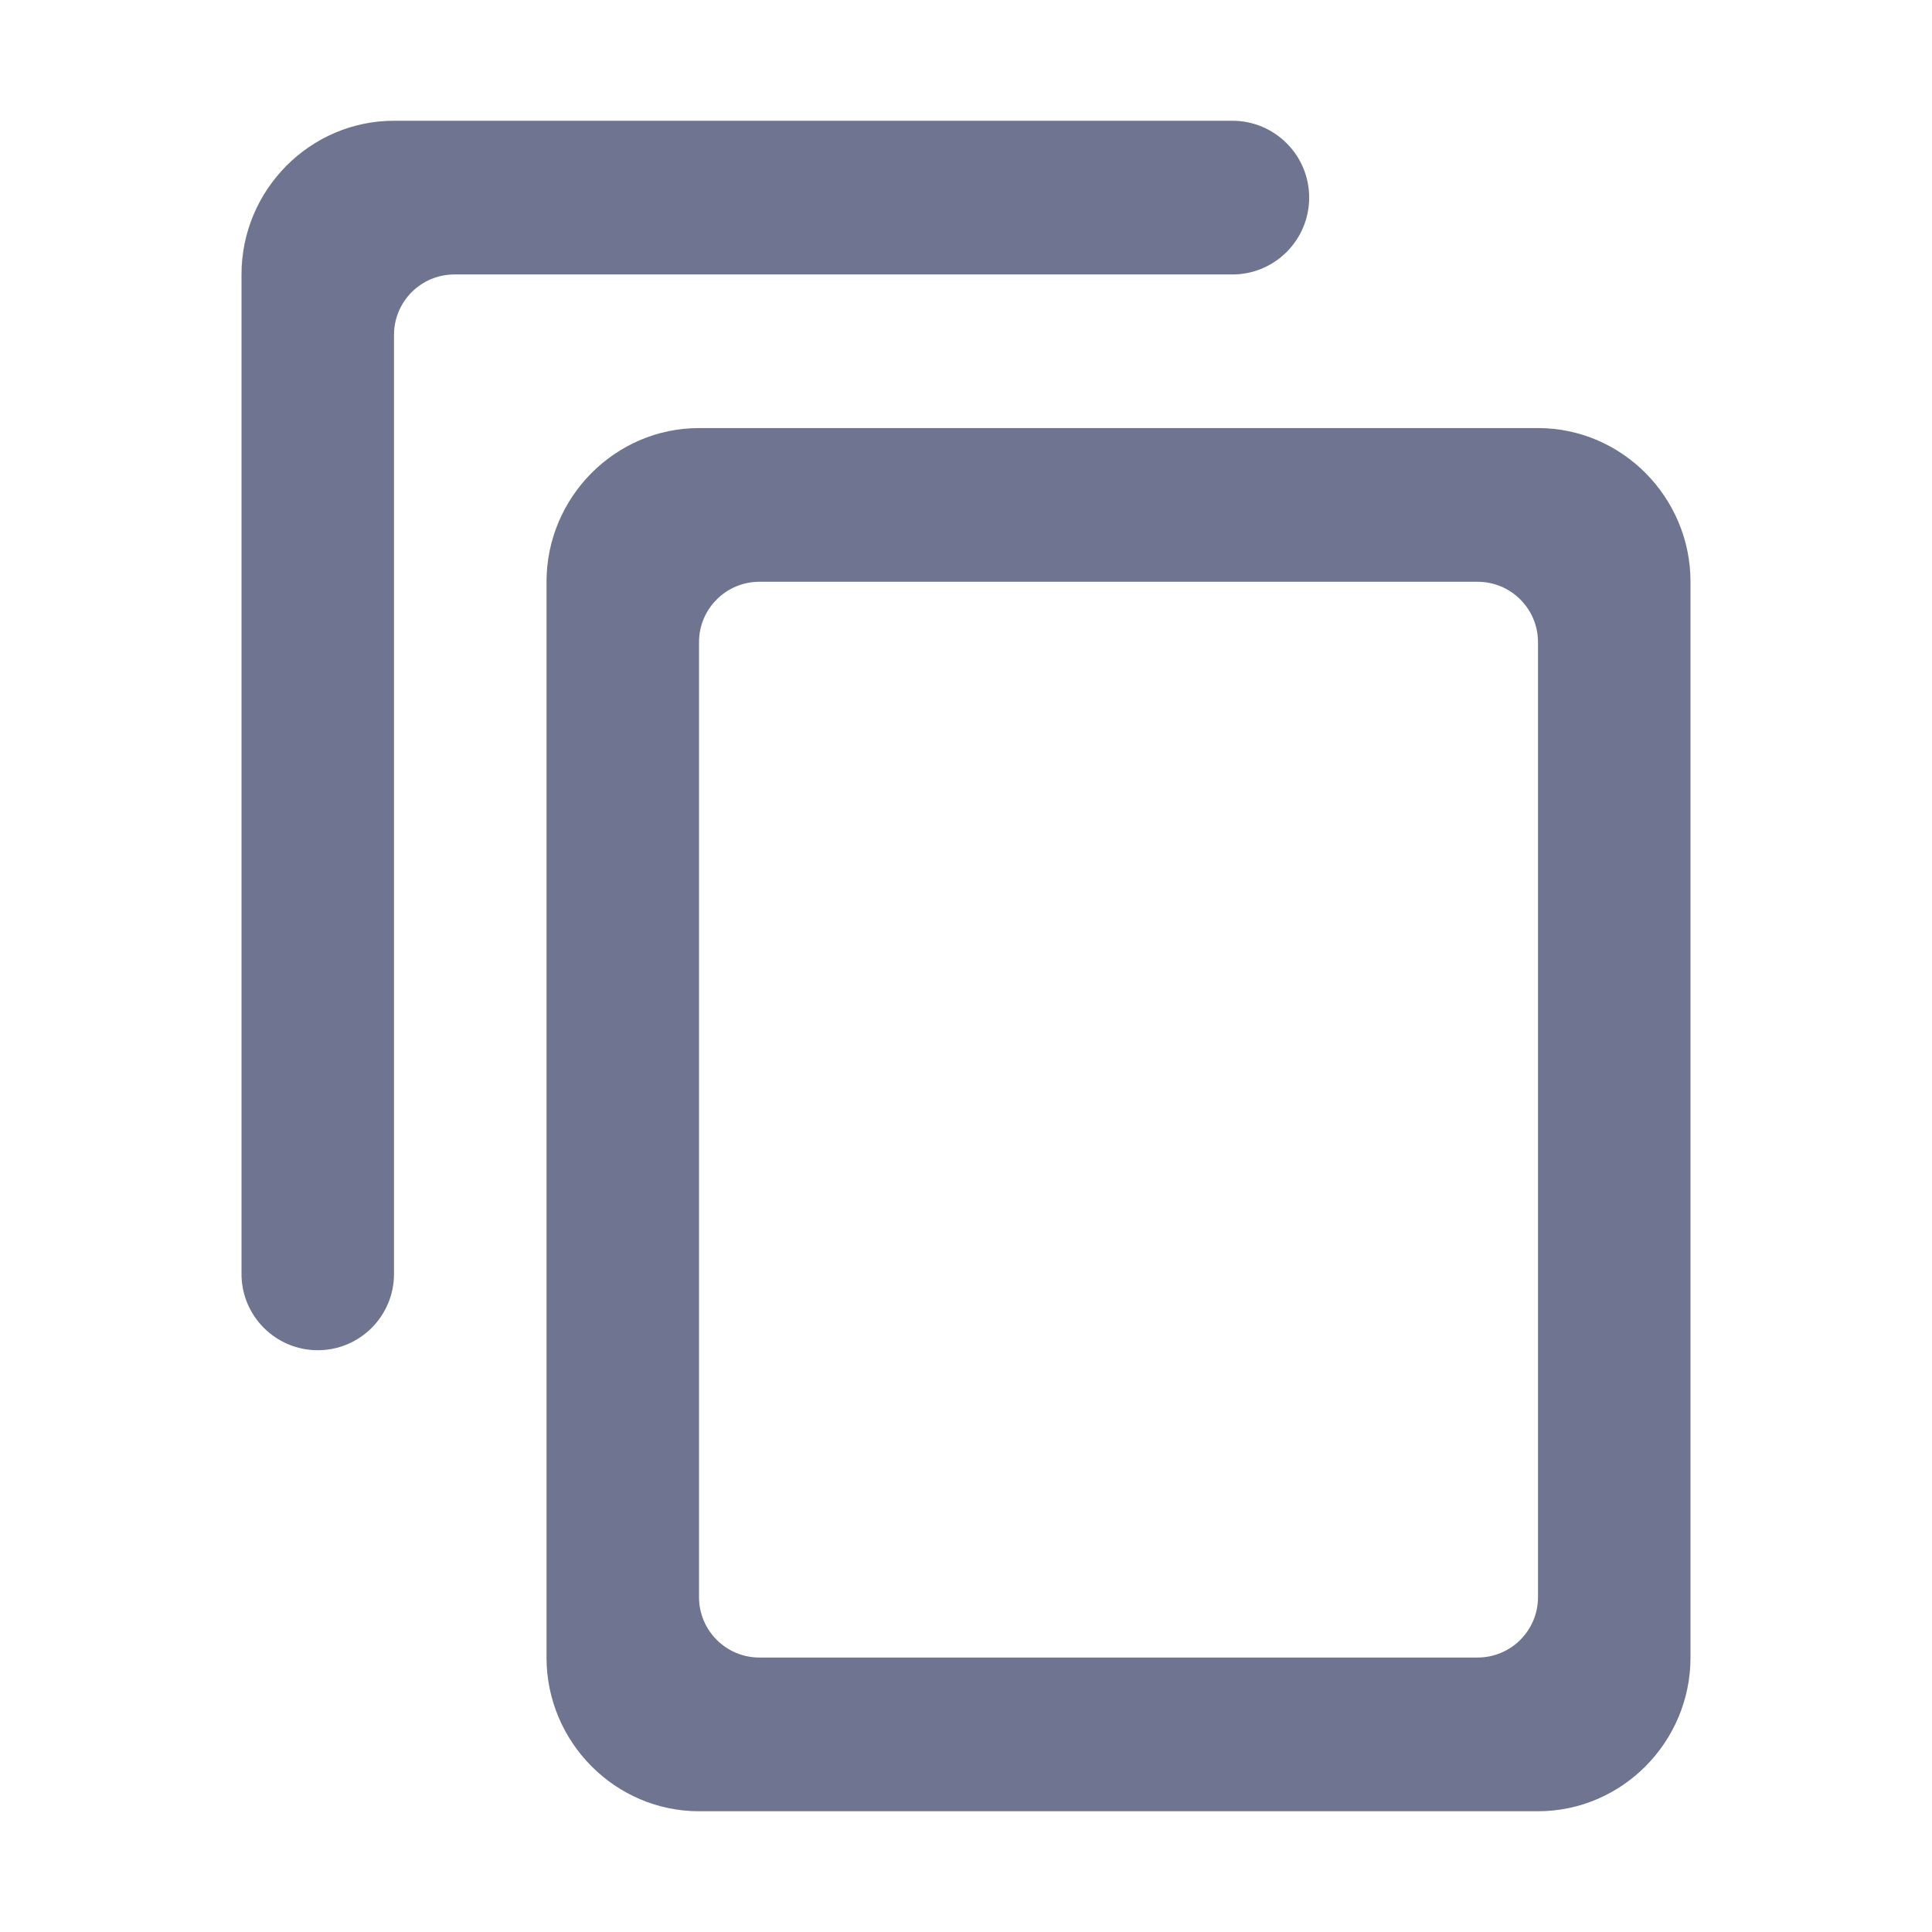
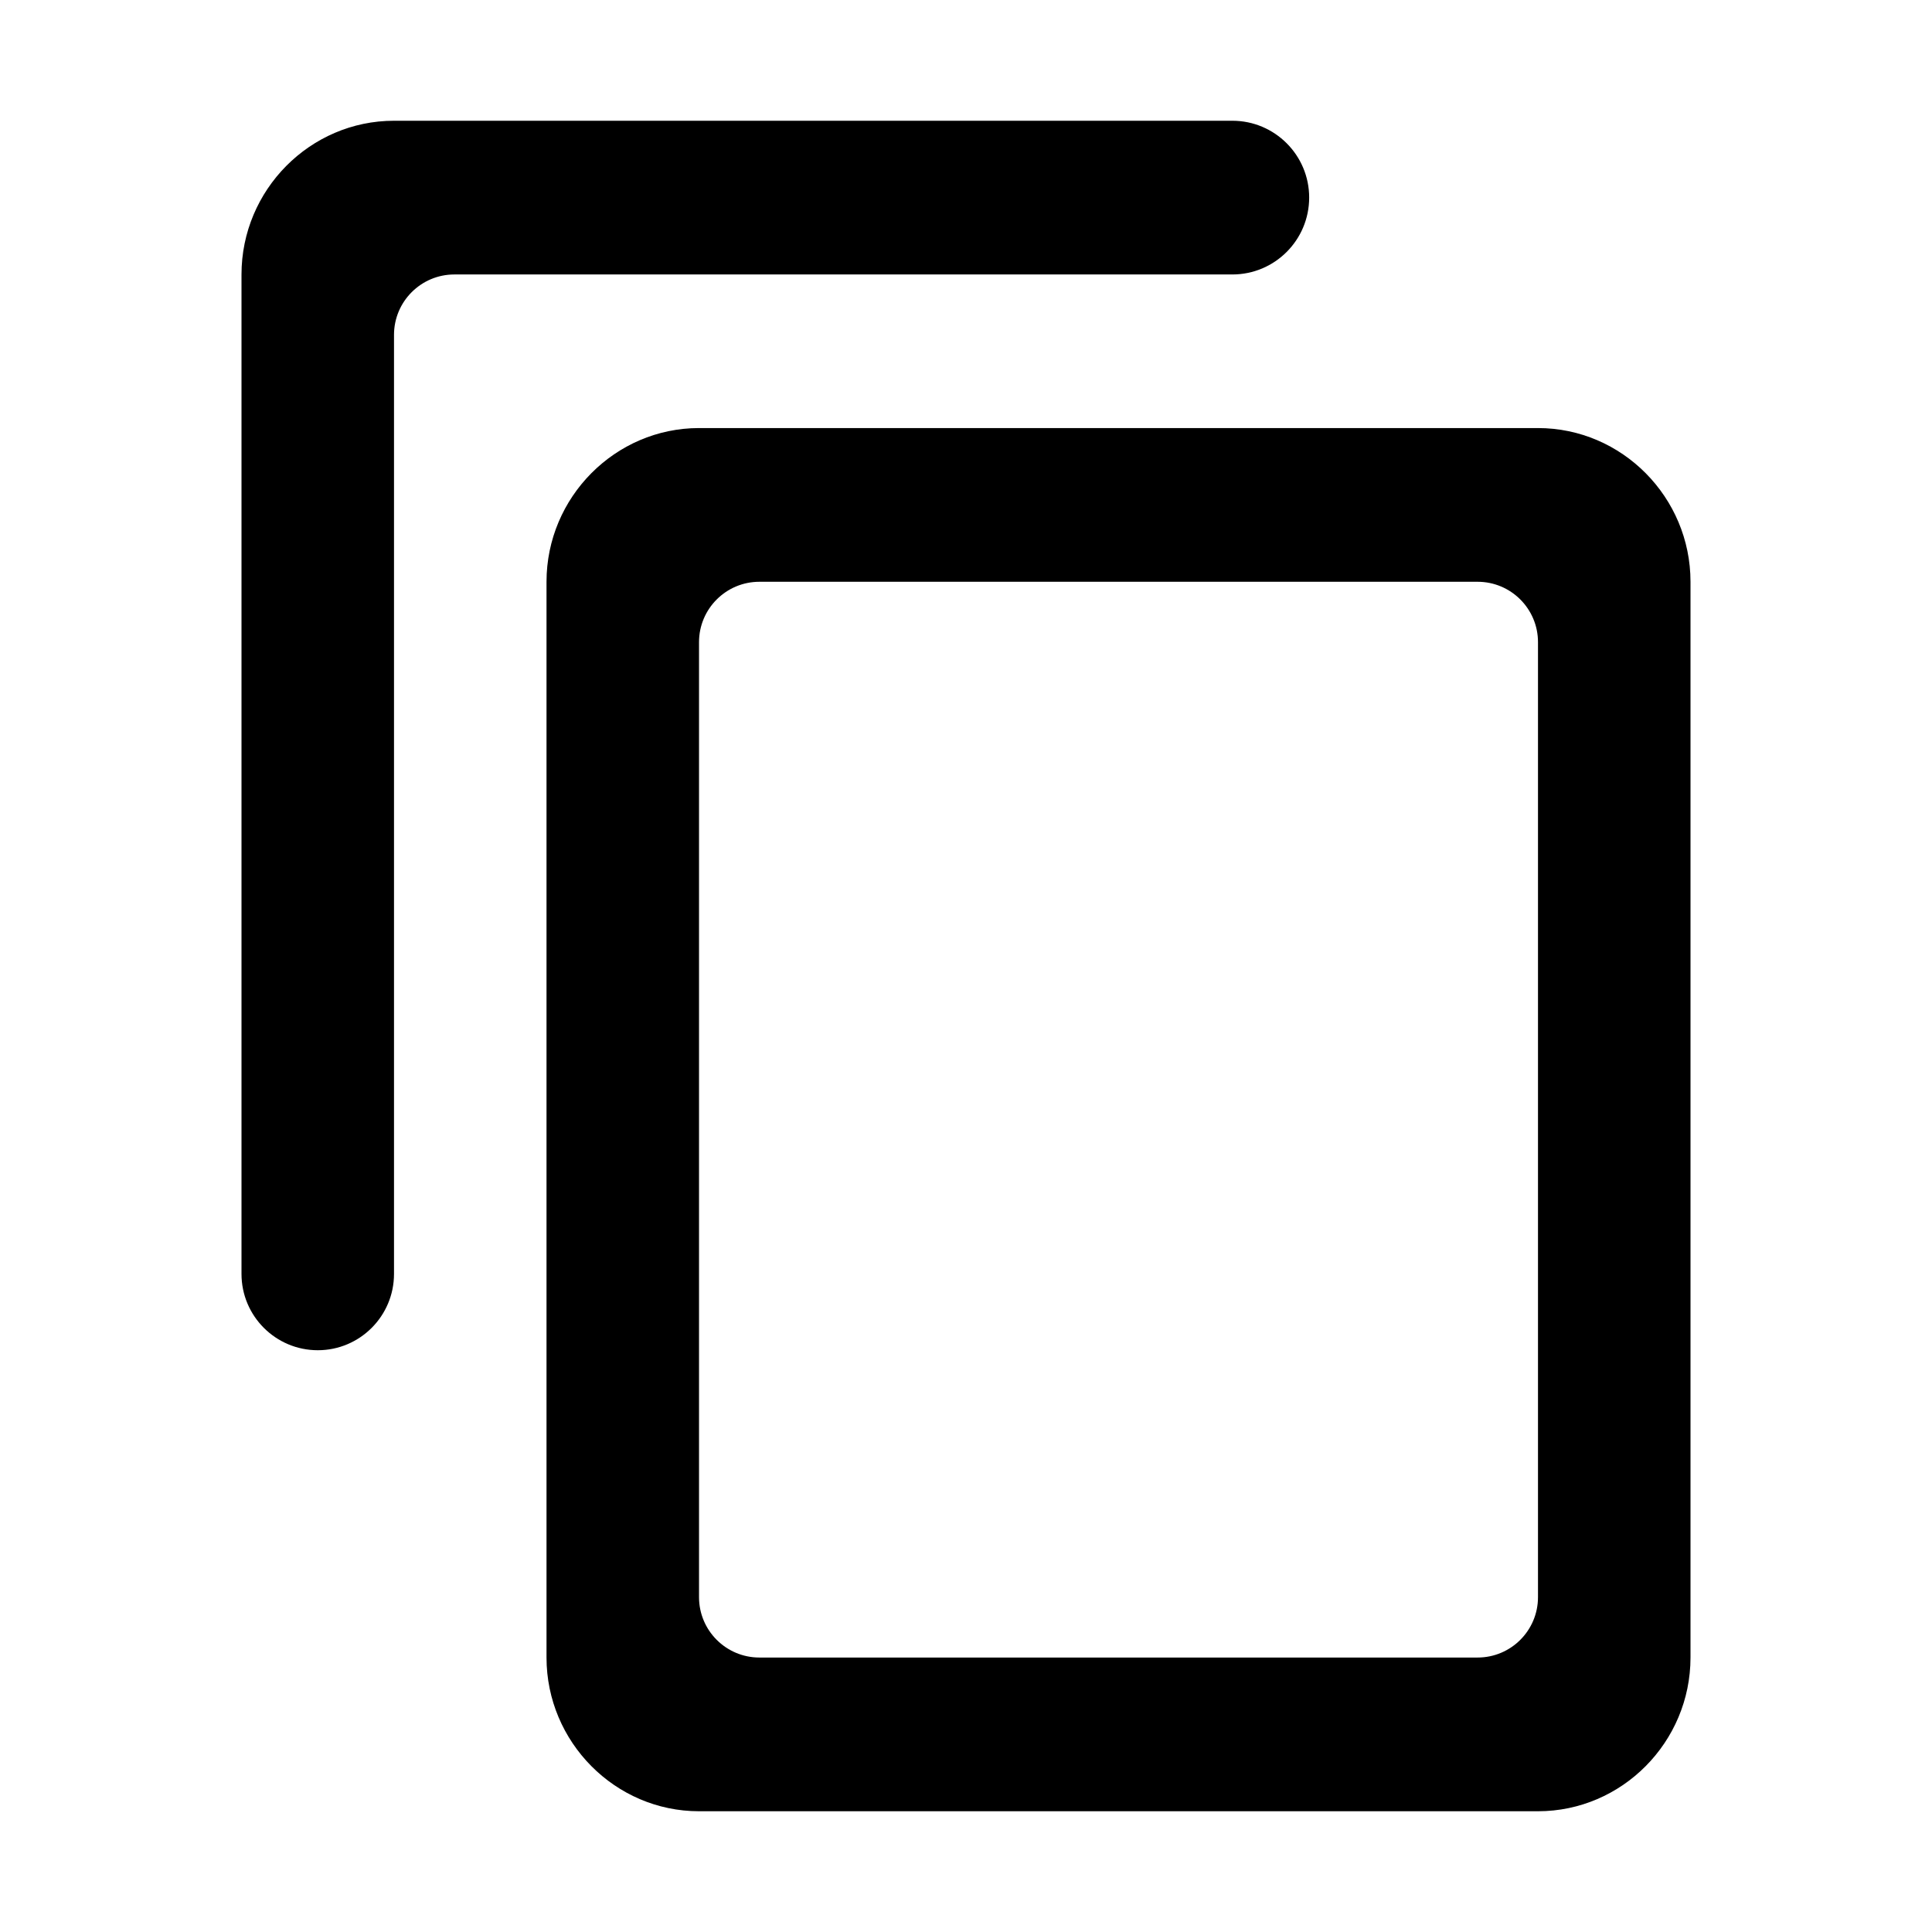
<svg xmlns="http://www.w3.org/2000/svg" viewBox="0 0 16 16" fill="none">
-   <path d="M10.842 1.636C10.842 1.285 10.557 1 10.206 1H3.263C2.568 1 2 1.573 2 2.273V10.55C2 10.899 2.283 11.182 2.632 11.182C2.98 11.182 3.263 10.899 3.263 10.55V2.773C3.263 2.497 3.487 2.273 3.763 2.273H10.206C10.557 2.273 10.842 1.988 10.842 1.636ZM12.737 3.545H5.789C5.095 3.545 4.526 4.118 4.526 4.818V13.727C4.526 14.427 5.095 15 5.789 15H12.737C13.432 15 14 14.427 14 13.727V4.818C14 4.118 13.432 3.545 12.737 3.545ZM12.737 13.227C12.737 13.503 12.513 13.727 12.237 13.727H6.289C6.013 13.727 5.789 13.503 5.789 13.227V5.318C5.789 5.042 6.013 4.818 6.289 4.818H12.237C12.513 4.818 12.737 5.042 12.737 5.318V13.227Z" fill="#6F7590" />
+   <path d="M10.842 1.636C10.842 1.285 10.557 1 10.206 1H3.263C2.568 1 2 1.573 2 2.273V10.55C2 10.899 2.283 11.182 2.632 11.182C2.98 11.182 3.263 10.899 3.263 10.55V2.773C3.263 2.497 3.487 2.273 3.763 2.273H10.206C10.557 2.273 10.842 1.988 10.842 1.636ZM12.737 3.545H5.789C5.095 3.545 4.526 4.118 4.526 4.818V13.727C4.526 14.427 5.095 15 5.789 15H12.737C13.432 15 14 14.427 14 13.727V4.818C14 4.118 13.432 3.545 12.737 3.545ZM12.737 13.227C12.737 13.503 12.513 13.727 12.237 13.727H6.289C6.013 13.727 5.789 13.503 5.789 13.227V5.318C5.789 5.042 6.013 4.818 6.289 4.818H12.237C12.513 4.818 12.737 5.042 12.737 5.318V13.227Z" fill="currentColor" />
</svg>
